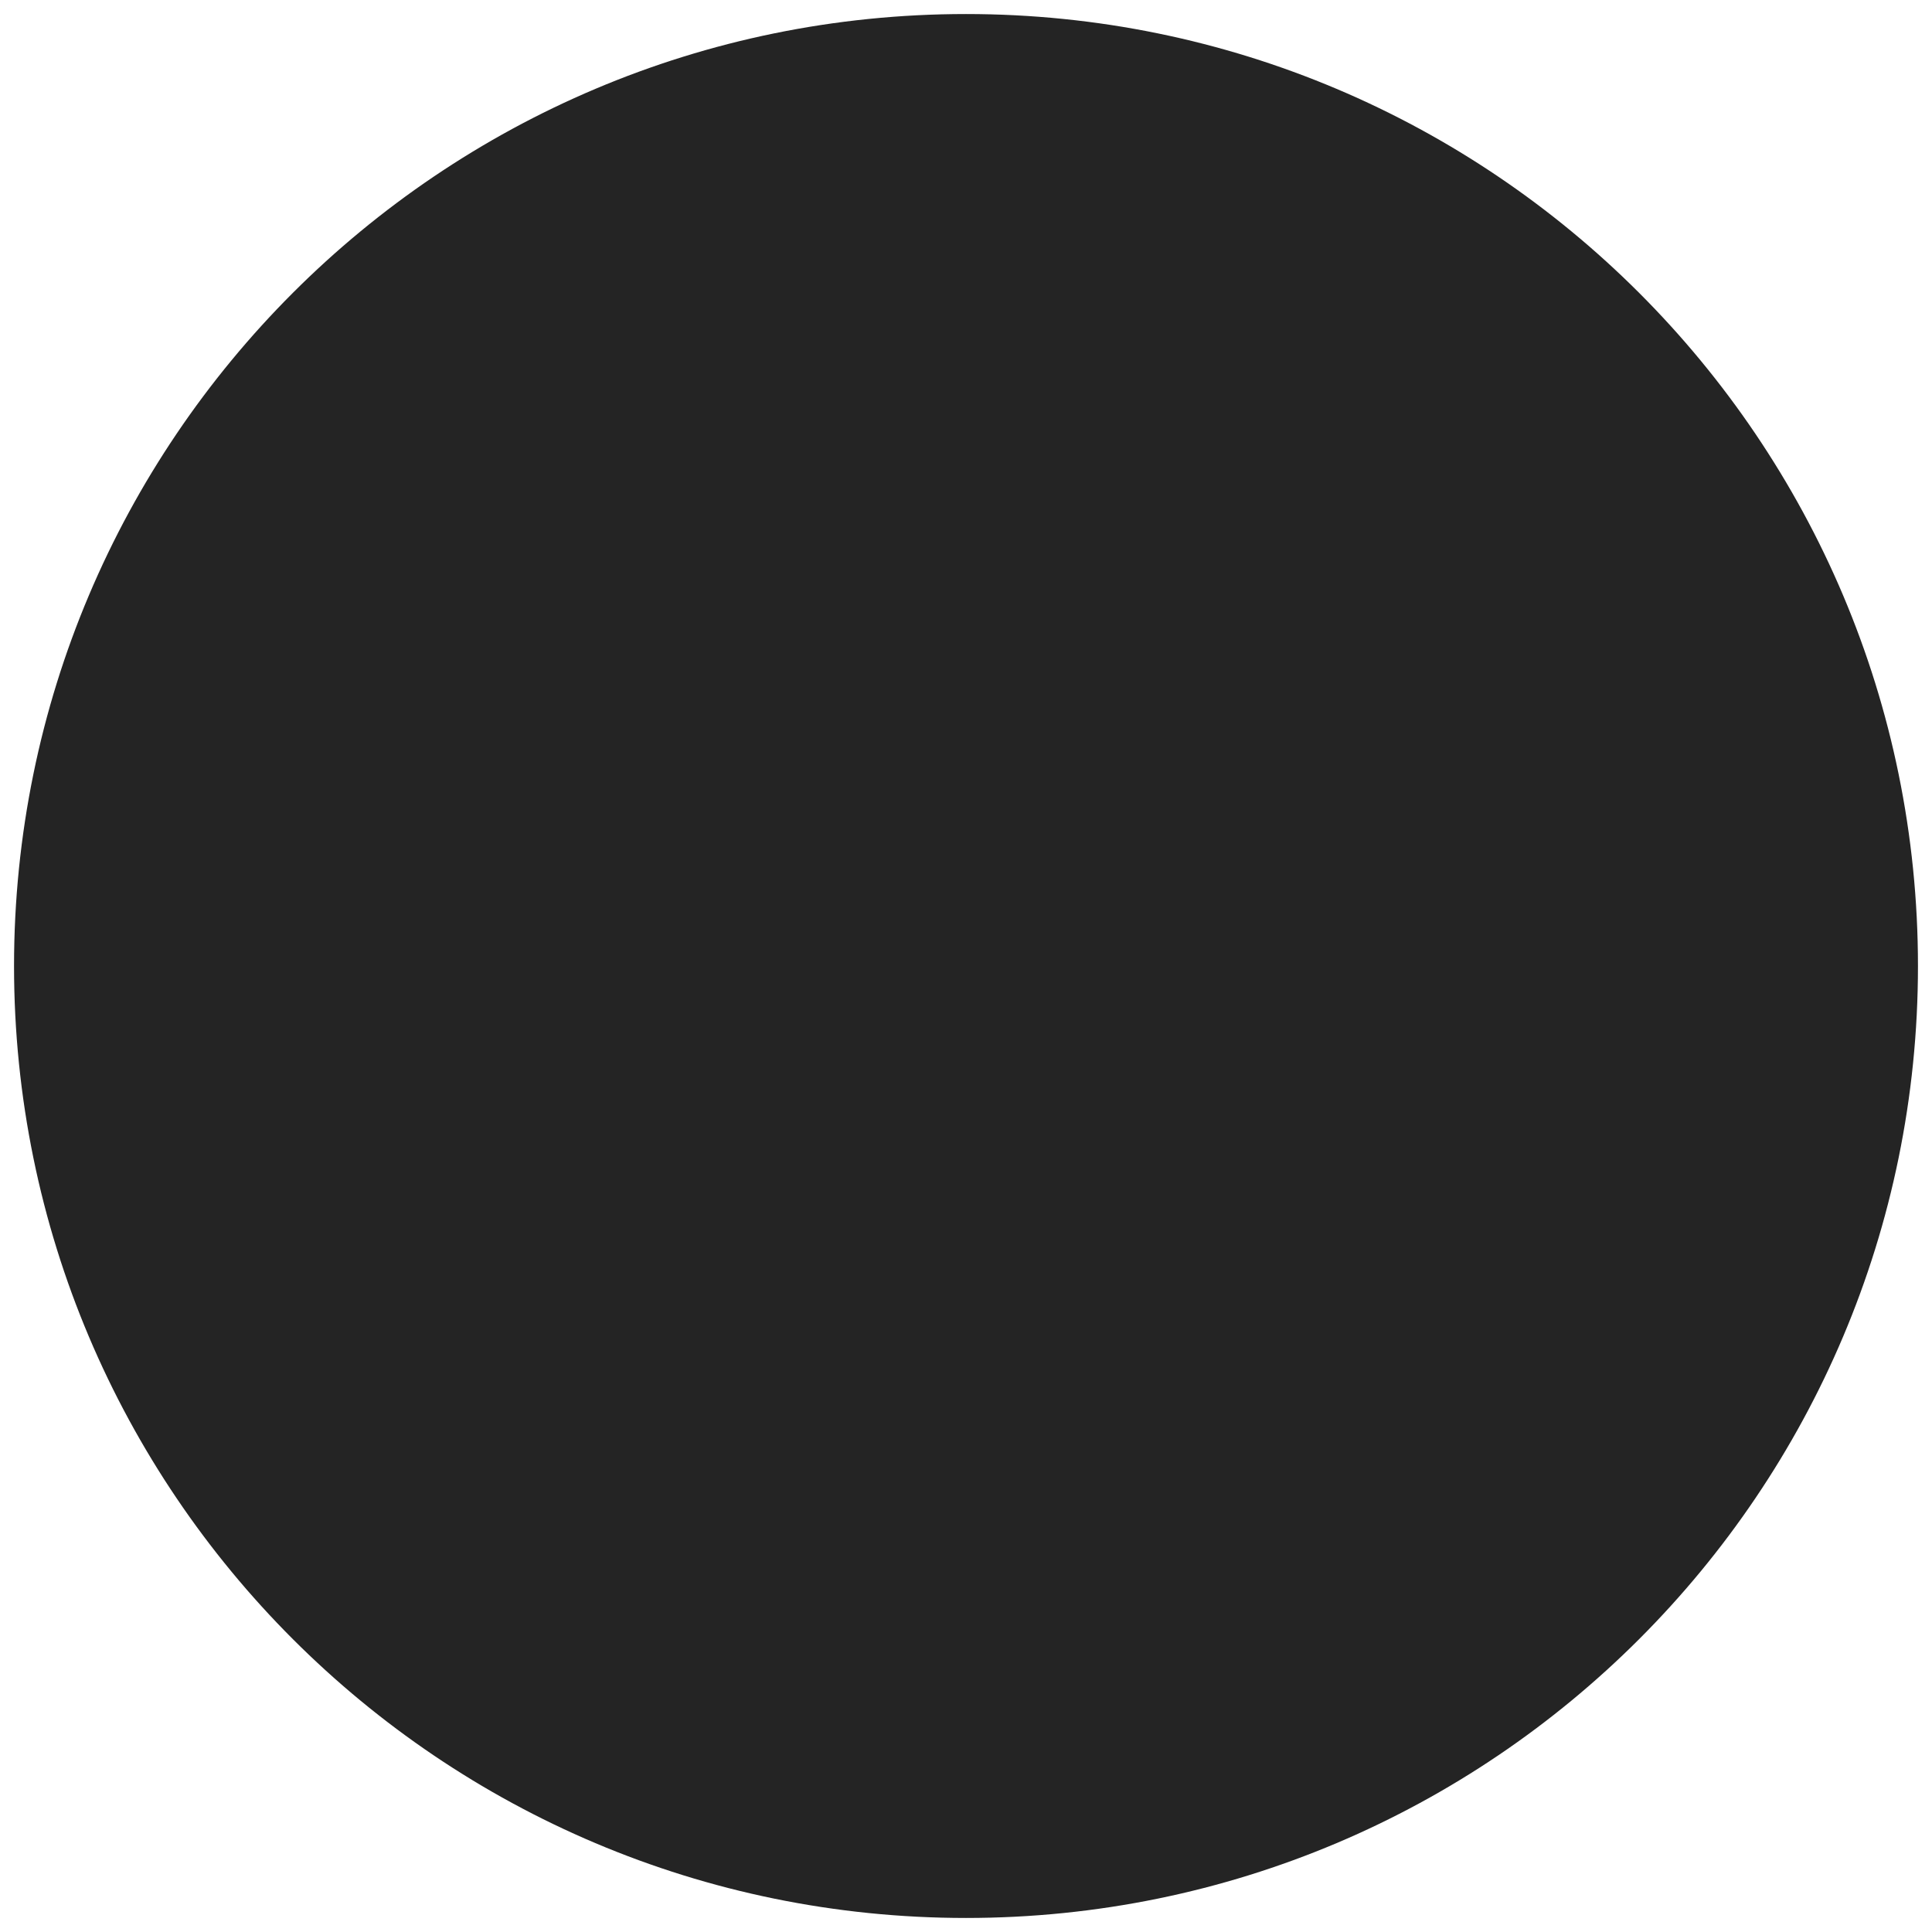
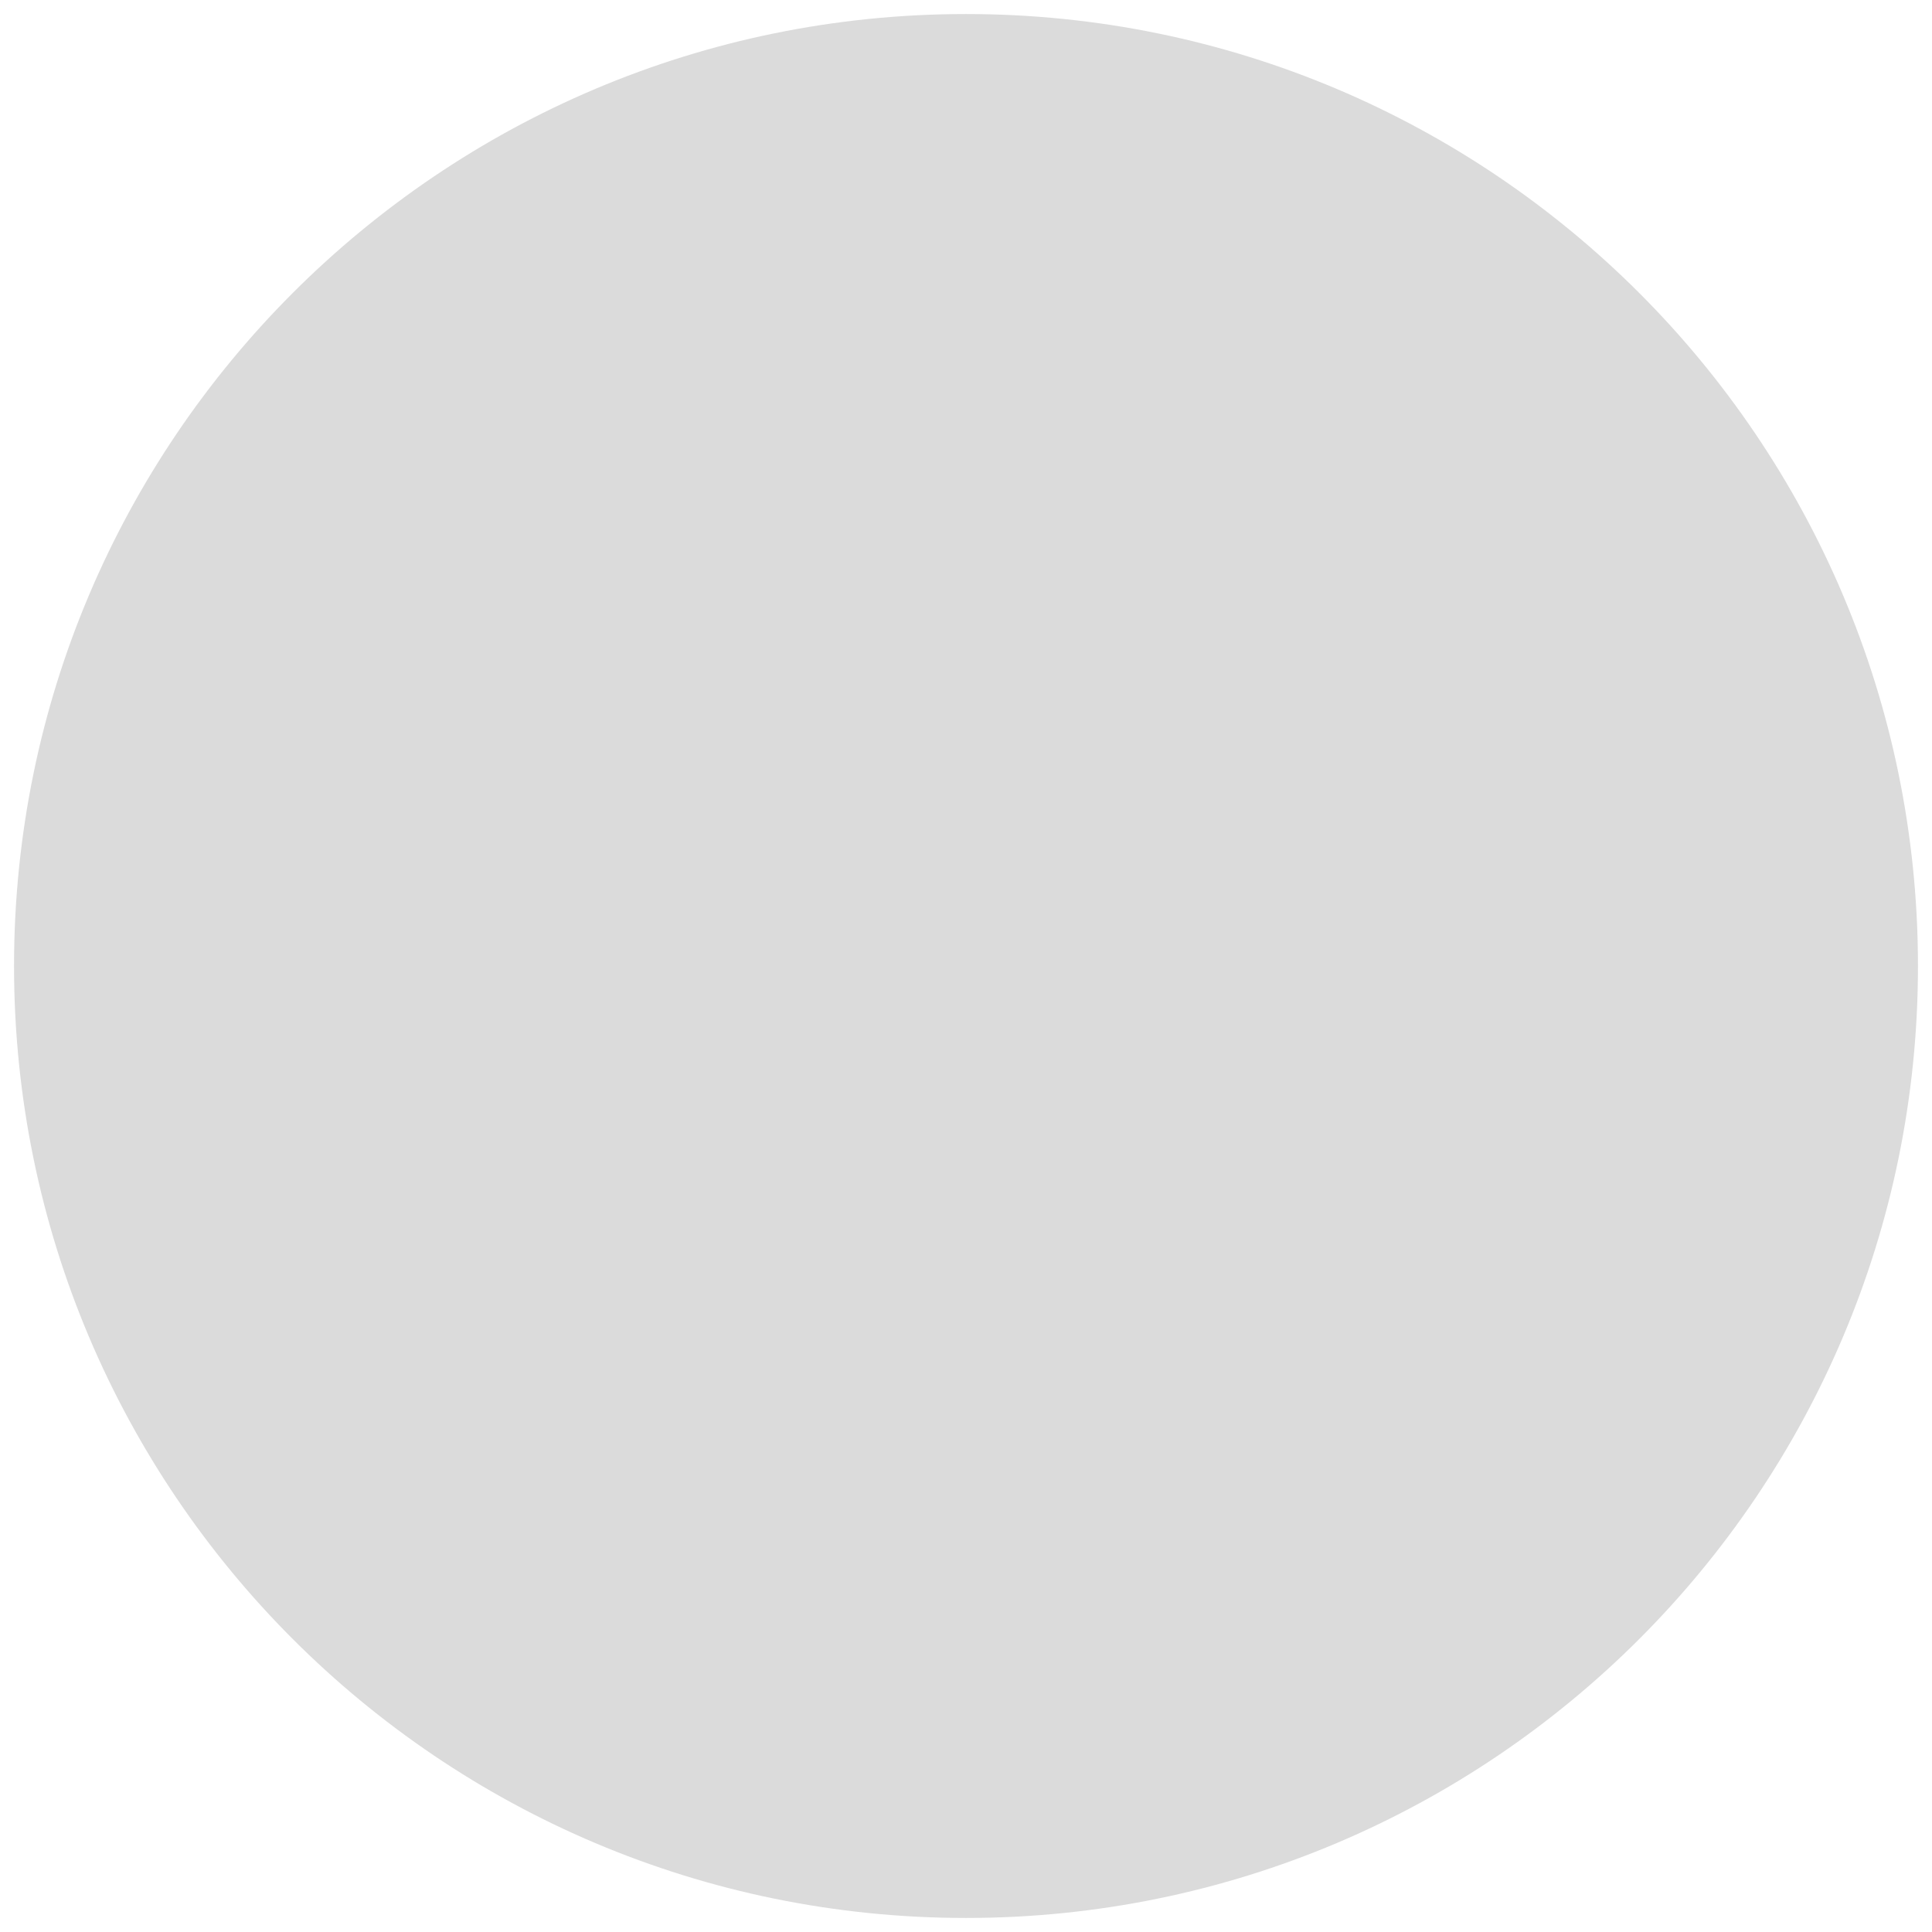
<svg xmlns="http://www.w3.org/2000/svg" width="64" height="64" version="1.1" viewBox="0 0 64 64">
  <style>
        circle {
            animation: pulse 2000ms linear 0ms infinite;
            transform-origin: 50% 50%;
        }
        @keyframes pulse {
            0% {
                opacity: 1;
                transform: scale(0%);
            }
            20% {
                opacity: 1;
            }
            100% {
                opacity: 0;
                transform: scale(100%);
            }
        }
    </style>
-   <circle cx="32" cy="32" r="31.535" fill="hsl(0deg, 0%, 14%)" />
+   <circle cx="32" cy="32" r="31.535" fill="hsl(0deg, 0%, 86%)" />
</svg>
